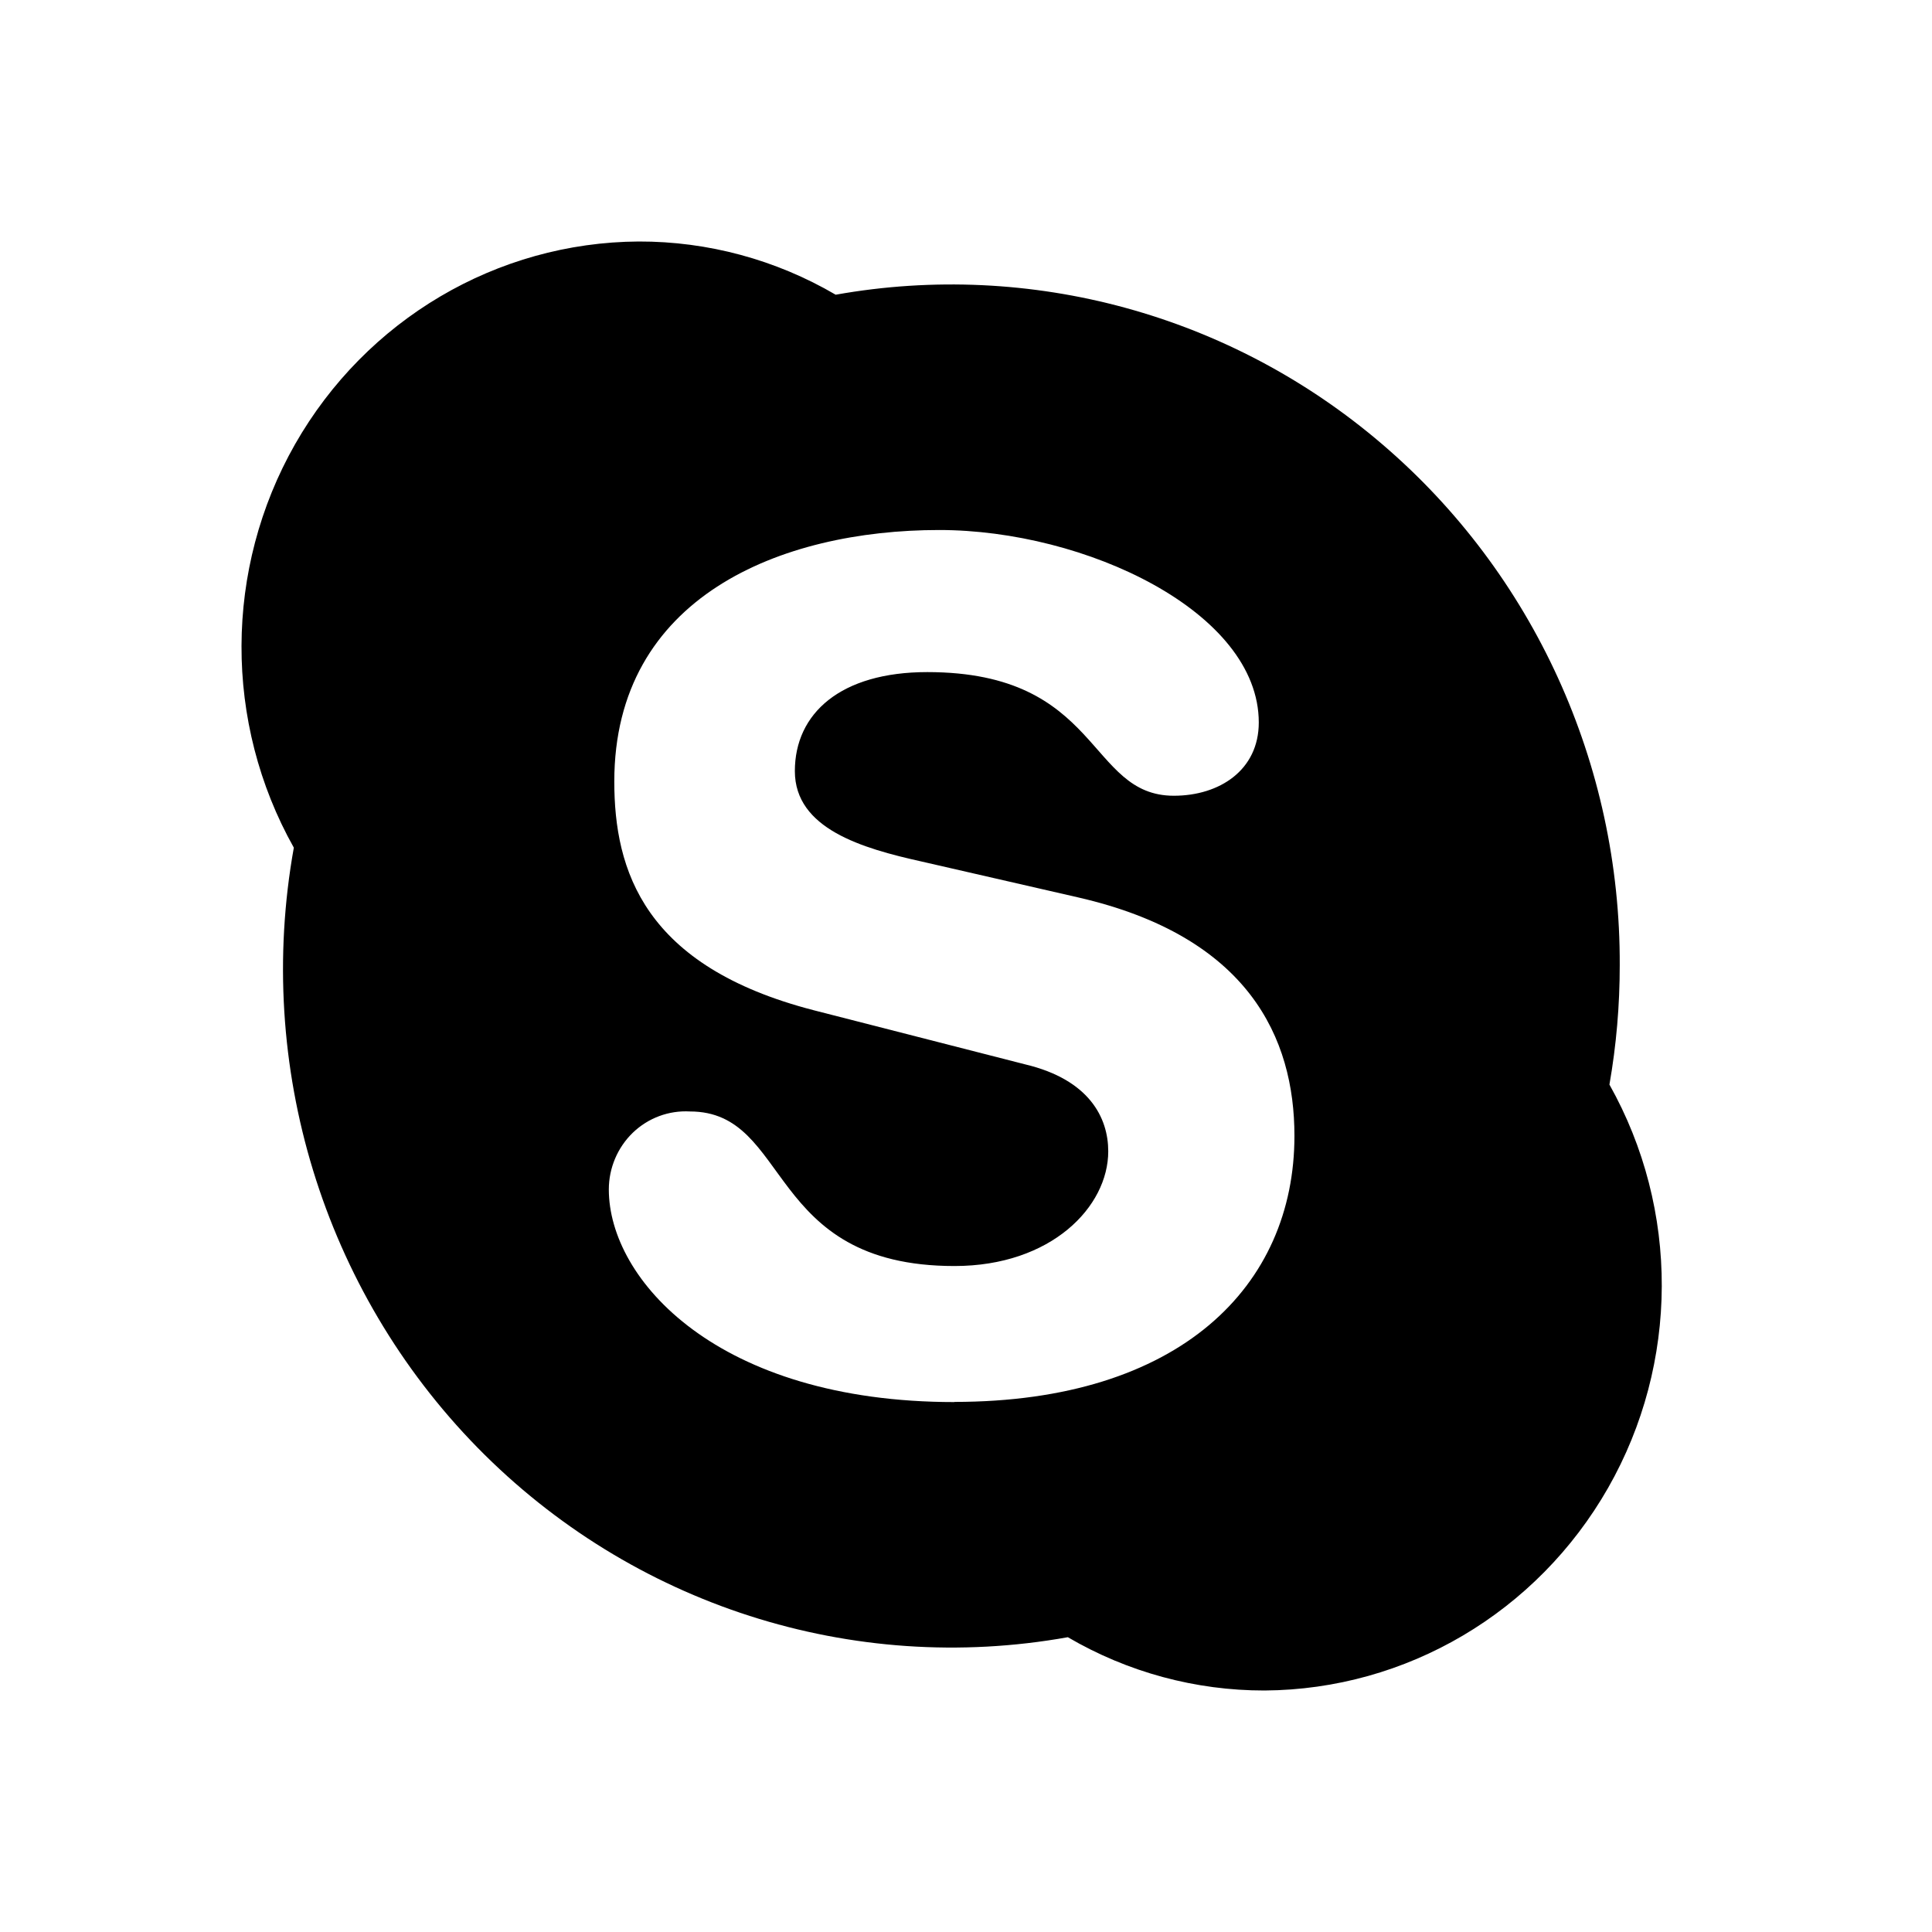
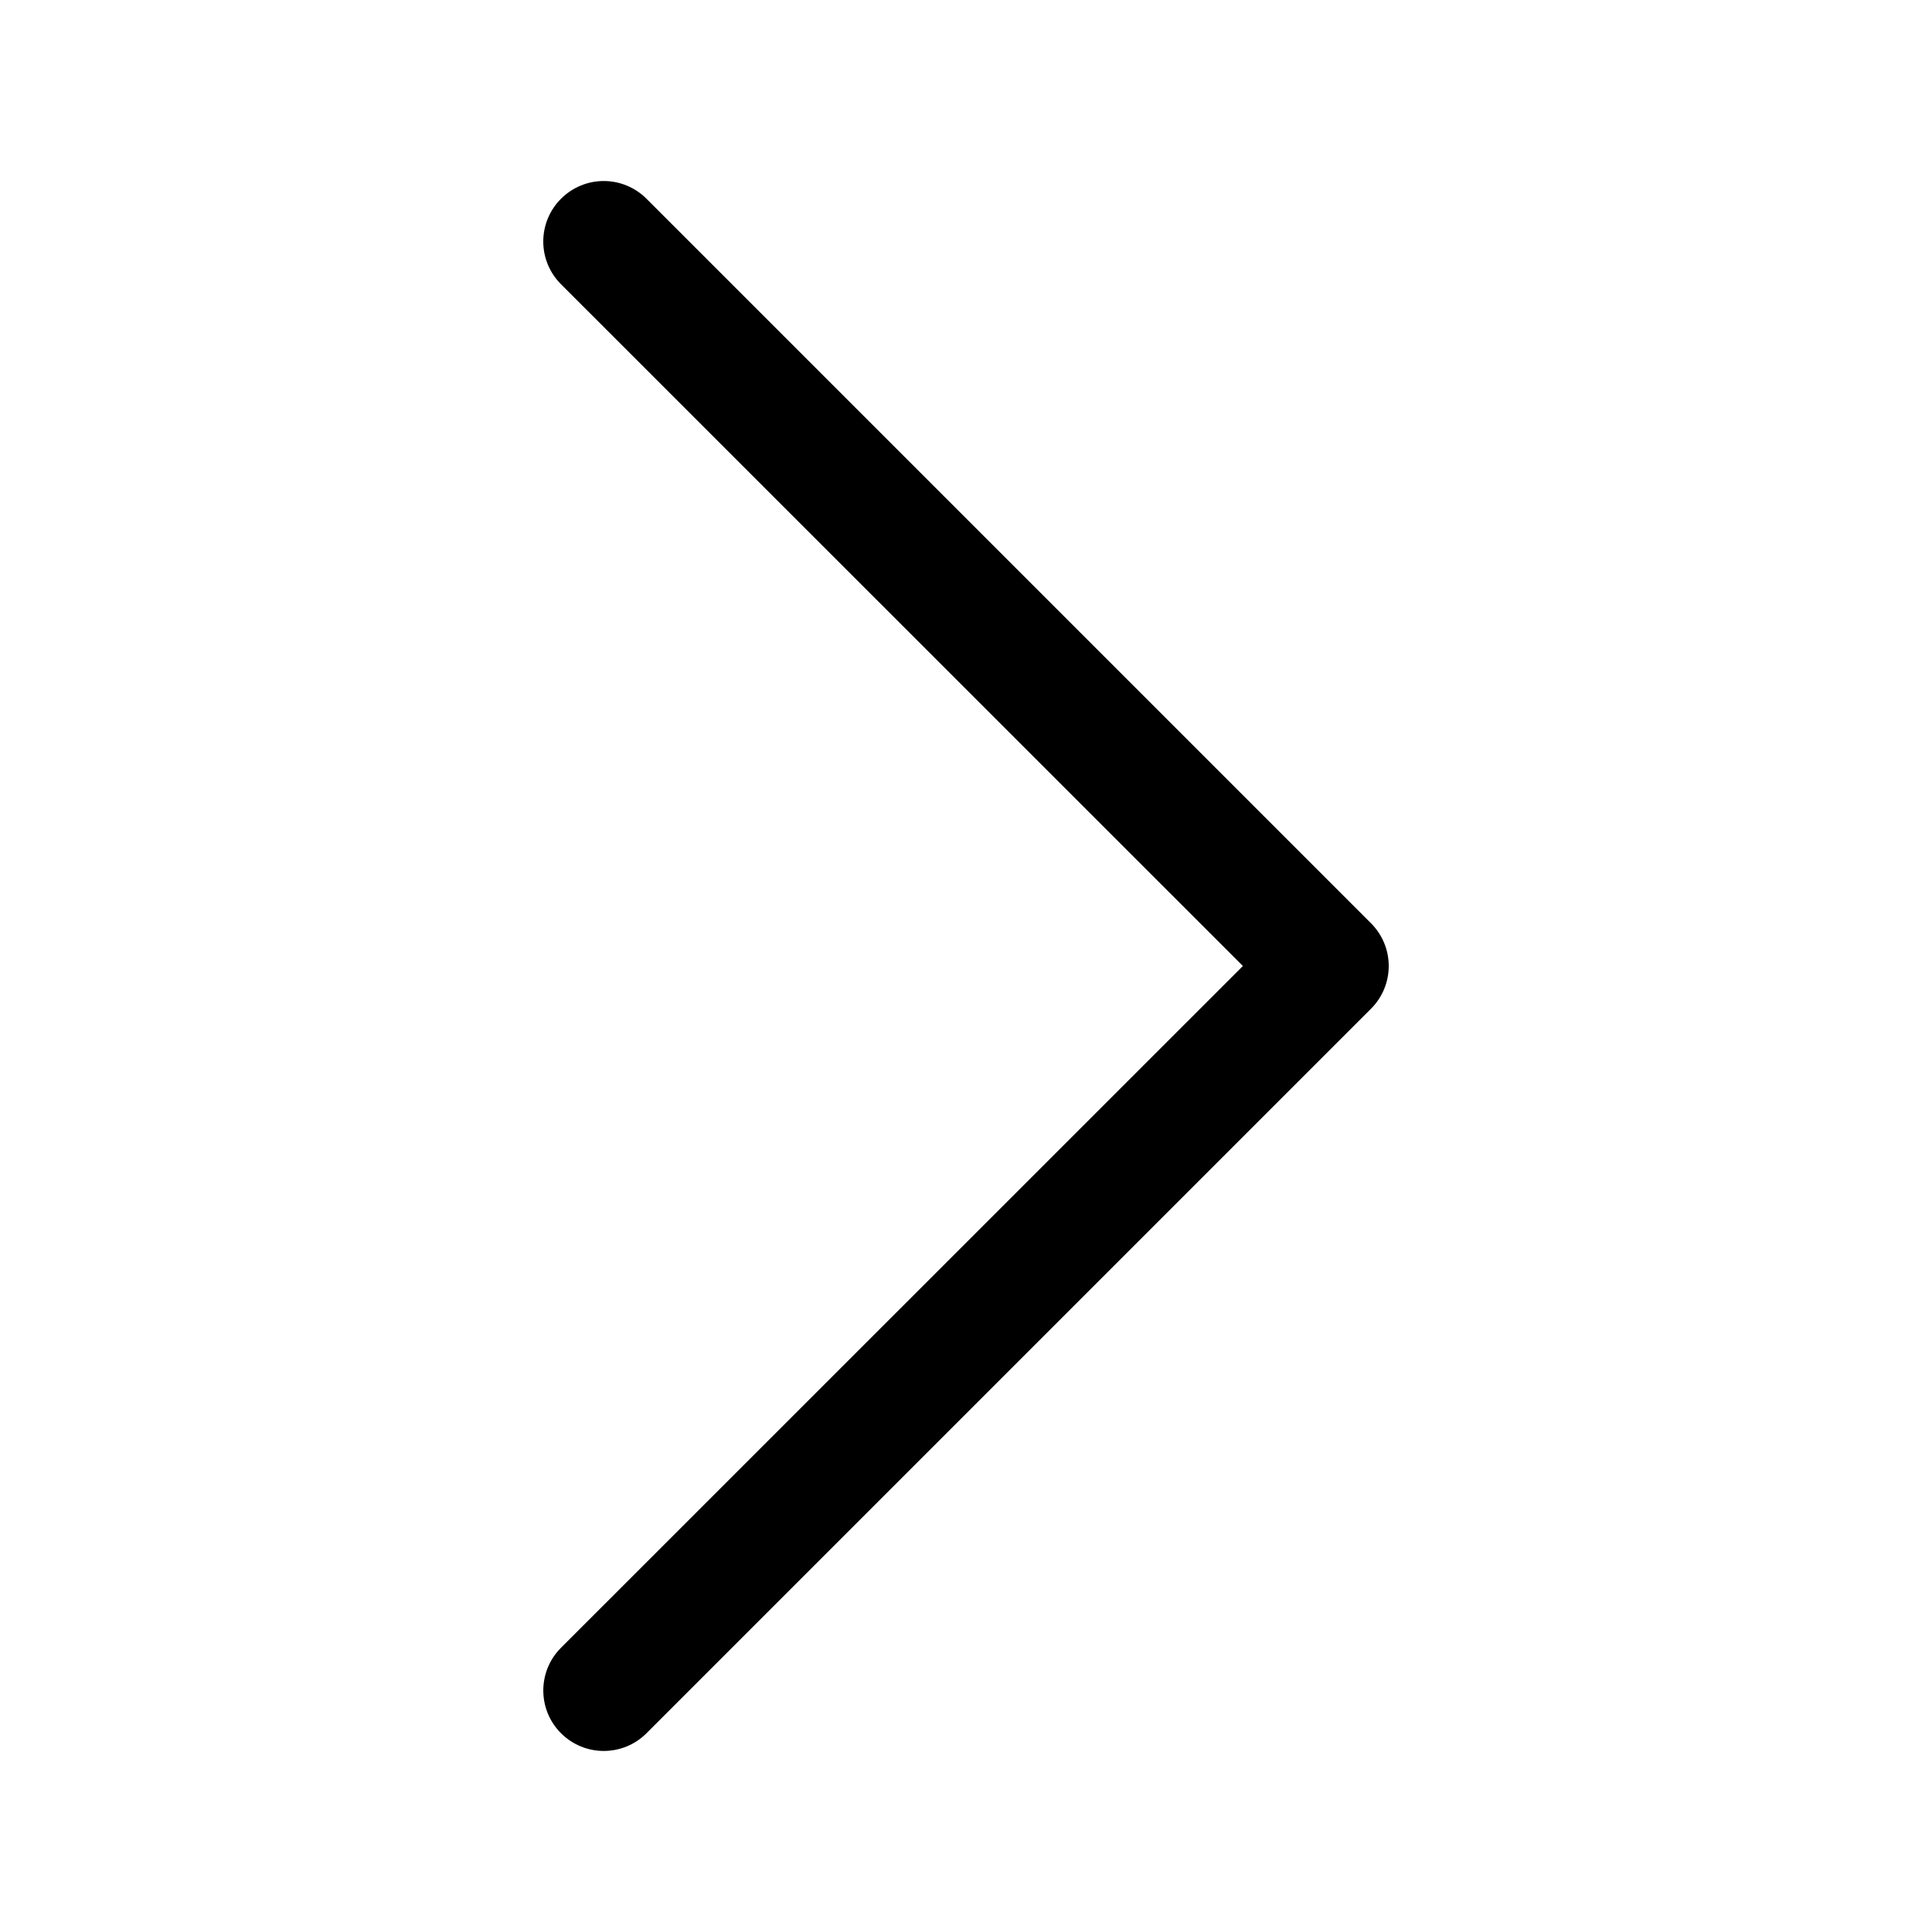
- <svg xmlns="http://www.w3.org/2000/svg" width="24" height="24" viewBox="0 0 24 24">
-   <path d="M12.857,17.417c-2.947,0-4.294-1.524-4.294-2.641c0-0.266,0.108-0.521,0.298-0.705 c0.19-0.183,0.447-0.279,0.71-0.264c1.261,0,0.931,1.92,3.286,1.92c1.203,0,1.91-0.736,1.91-1.425 c0-0.415-0.234-0.889-1.028-1.079l-2.629-0.673c-2.111-0.545-2.479-1.737-2.479-2.842c0-2.293,2.068-3.124,4.036-3.124 c1.814,0,3.97,1.016,3.97,2.391c0,0.592-0.488,0.91-1.055,0.91c-1.078,0-0.897-1.536-3.063-1.536c-1.077,0-1.645,0.513-1.645,1.23 c0,0.717,0.839,0.96,1.574,1.123l1.941,0.445c2.126,0.486,2.691,1.751,2.691,2.963c0,1.865-1.423,3.305-4.226,3.305 M20.993,13.473c0.086-0.49,0.128-0.986,0.128-1.482c0.01-2.495-1.071-4.866-2.952-6.474c-1.879-1.609-4.365-2.288-6.788-1.856 C10.638,3.226,9.794,2.998,8.935,3c-1.763,0.01-3.387,0.97-4.27,2.519C3.784,7.068,3.778,8.976,4.65,10.53 c-0.487,2.714,0.366,5.497,2.282,7.453c1.917,1.955,4.655,2.835,7.333,2.355c0.743,0.435,1.586,0.663,2.443,0.662 c1.764-0.011,3.386-0.97,4.269-2.518C21.859,16.934,21.866,15.027,20.993,13.473" transform="translate(-1)" />
+ <svg xmlns="http://www.w3.org/2000/svg" width="16" height="16" fill="currentColor" class="bi bi-chevron-right" viewBox="0 0 16 16">
+   <path fill-rule="evenodd" d="M4.646 1.646a.5.5 0 0 1 .708 0l6 6a.5.5 0 0 1 0 .708l-6 6a.5.5 0 0 1-.708-.708L10.293 8 4.646 2.354a.5.5 0 0 1 0-.708z" />
</svg>
